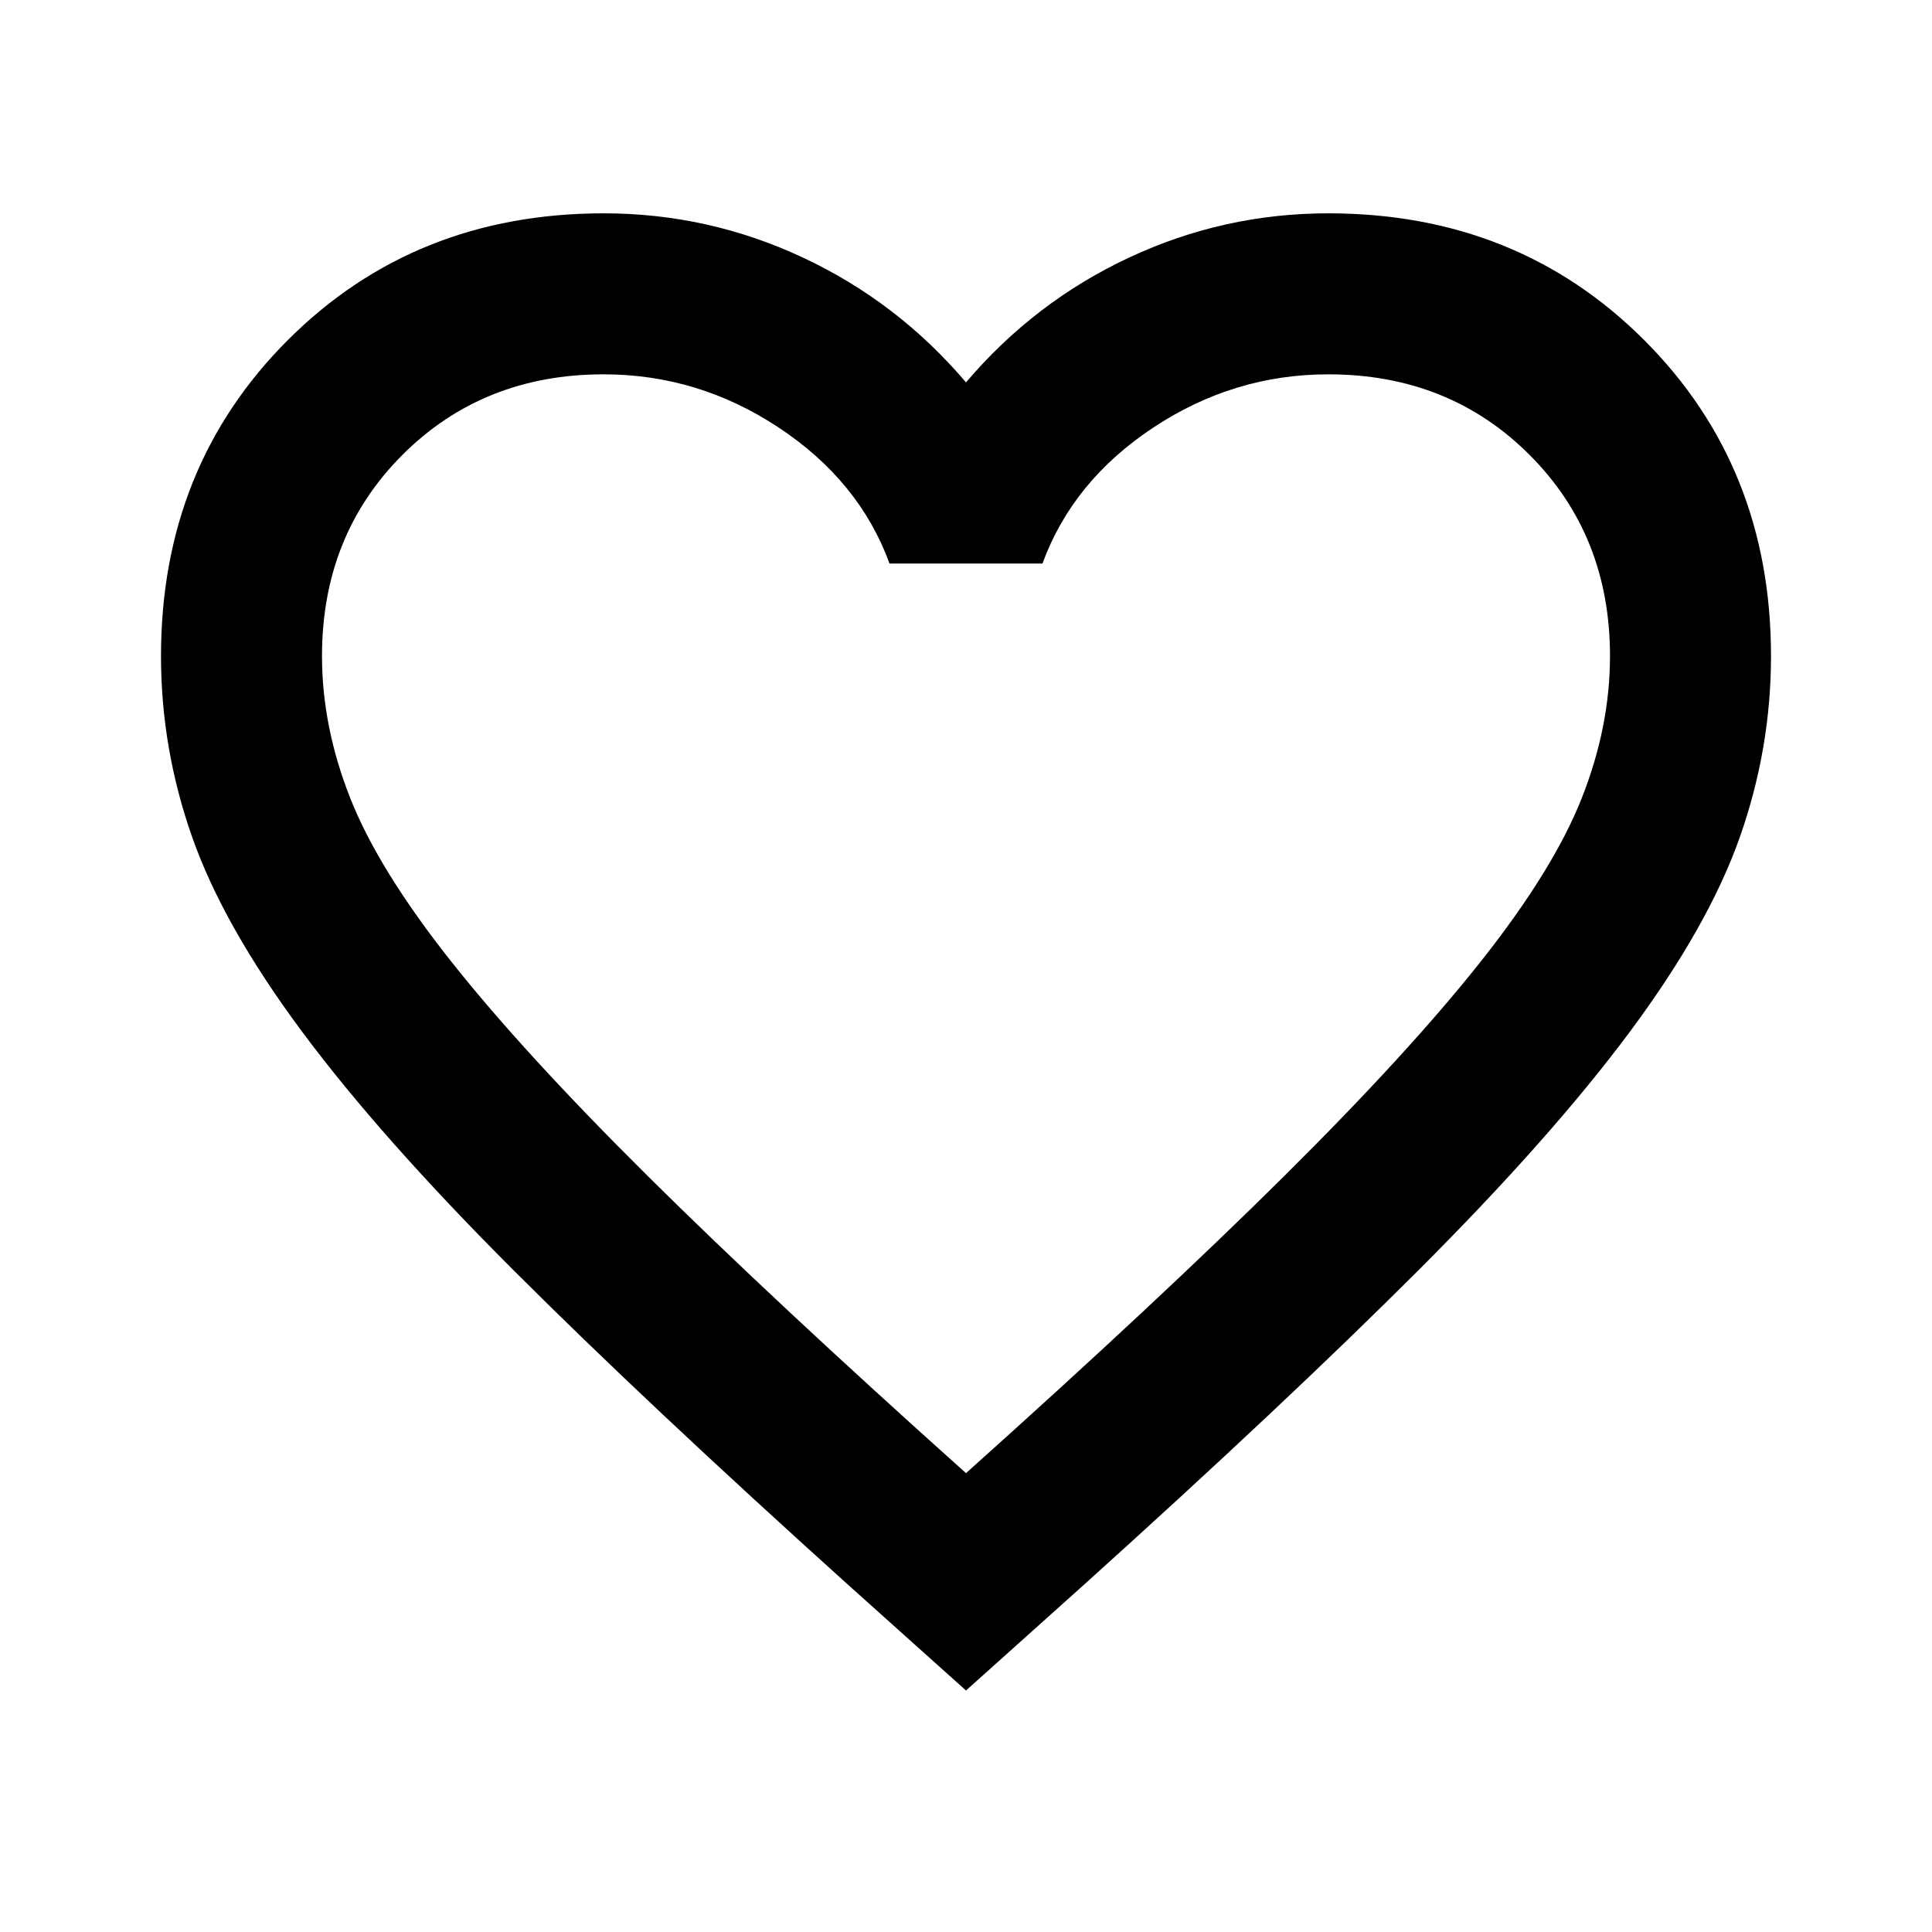
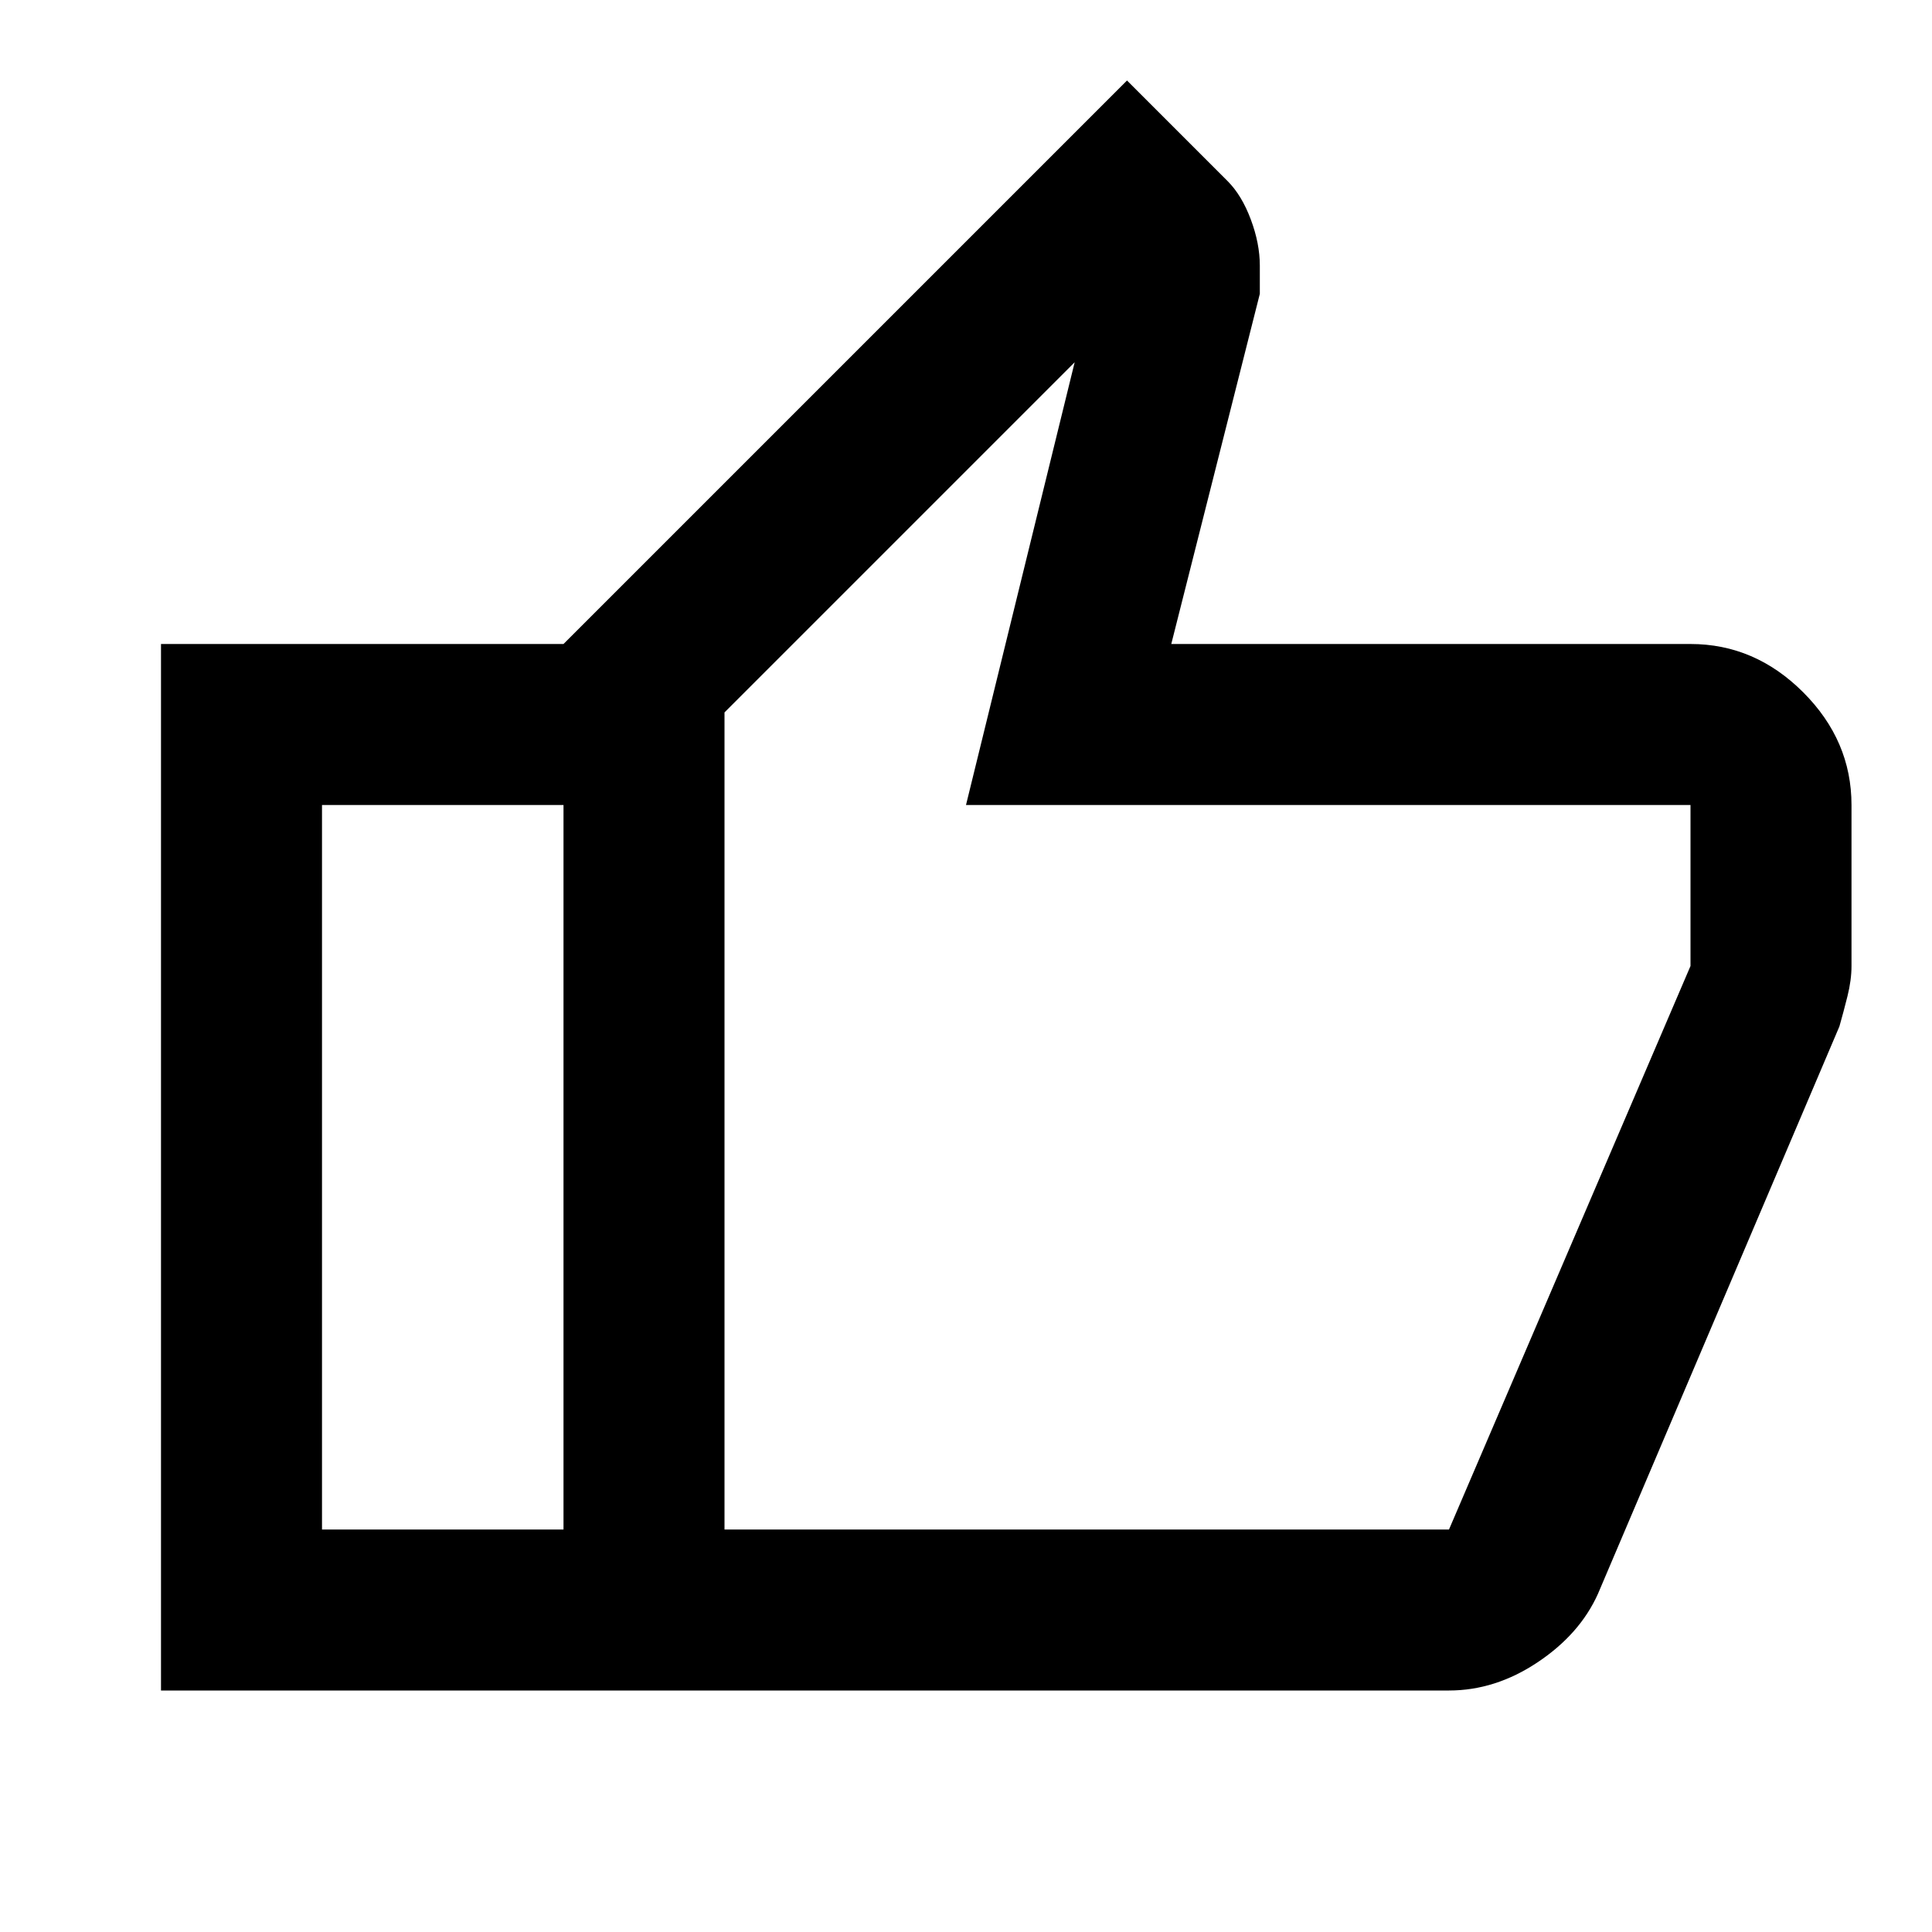
<svg xmlns="http://www.w3.org/2000/svg" height="24px" viewBox="0 -960 960 960" width="24px" fill="#000000">
-   <path d="m480-120-58-52q-101-91-167-157T150-447.5Q111-500 95.5-544T80-634q0-94 63-157t157-63q52 0 99 22t81 62q34-40 81-62t99-22q94 0 157 63t63 157q0 46-15.5 90T810-447.5Q771-395 705-329T538-172l-58 52Zm0-108q96-86 158-147.5t98-107q36-45.5 50-81t14-70.5q0-60-40-100t-100-40q-47 0-87 26.5T518-680h-76q-15-41-55-67.5T300-774q-60 0-100 40t-40 100q0 35 14 70.5t50 81q36 45.5 98 107T480-228Zm0-273Z" />
+   <path d="M720-120H280v-520l280-280 50 50q7 7 11.5 19t4.5 23v14l-44 174h258q32 0 56 24t24 56v80q0 7-2 15t-4 15L794-168q-9 20-30 34t-44 14Zm-360-80h360l120-280v-80H480l54-220-174 174v406Zm0-406v406-406Zm-80-34v80H160v360h120v80H80v-520h200Z" />
</svg>
